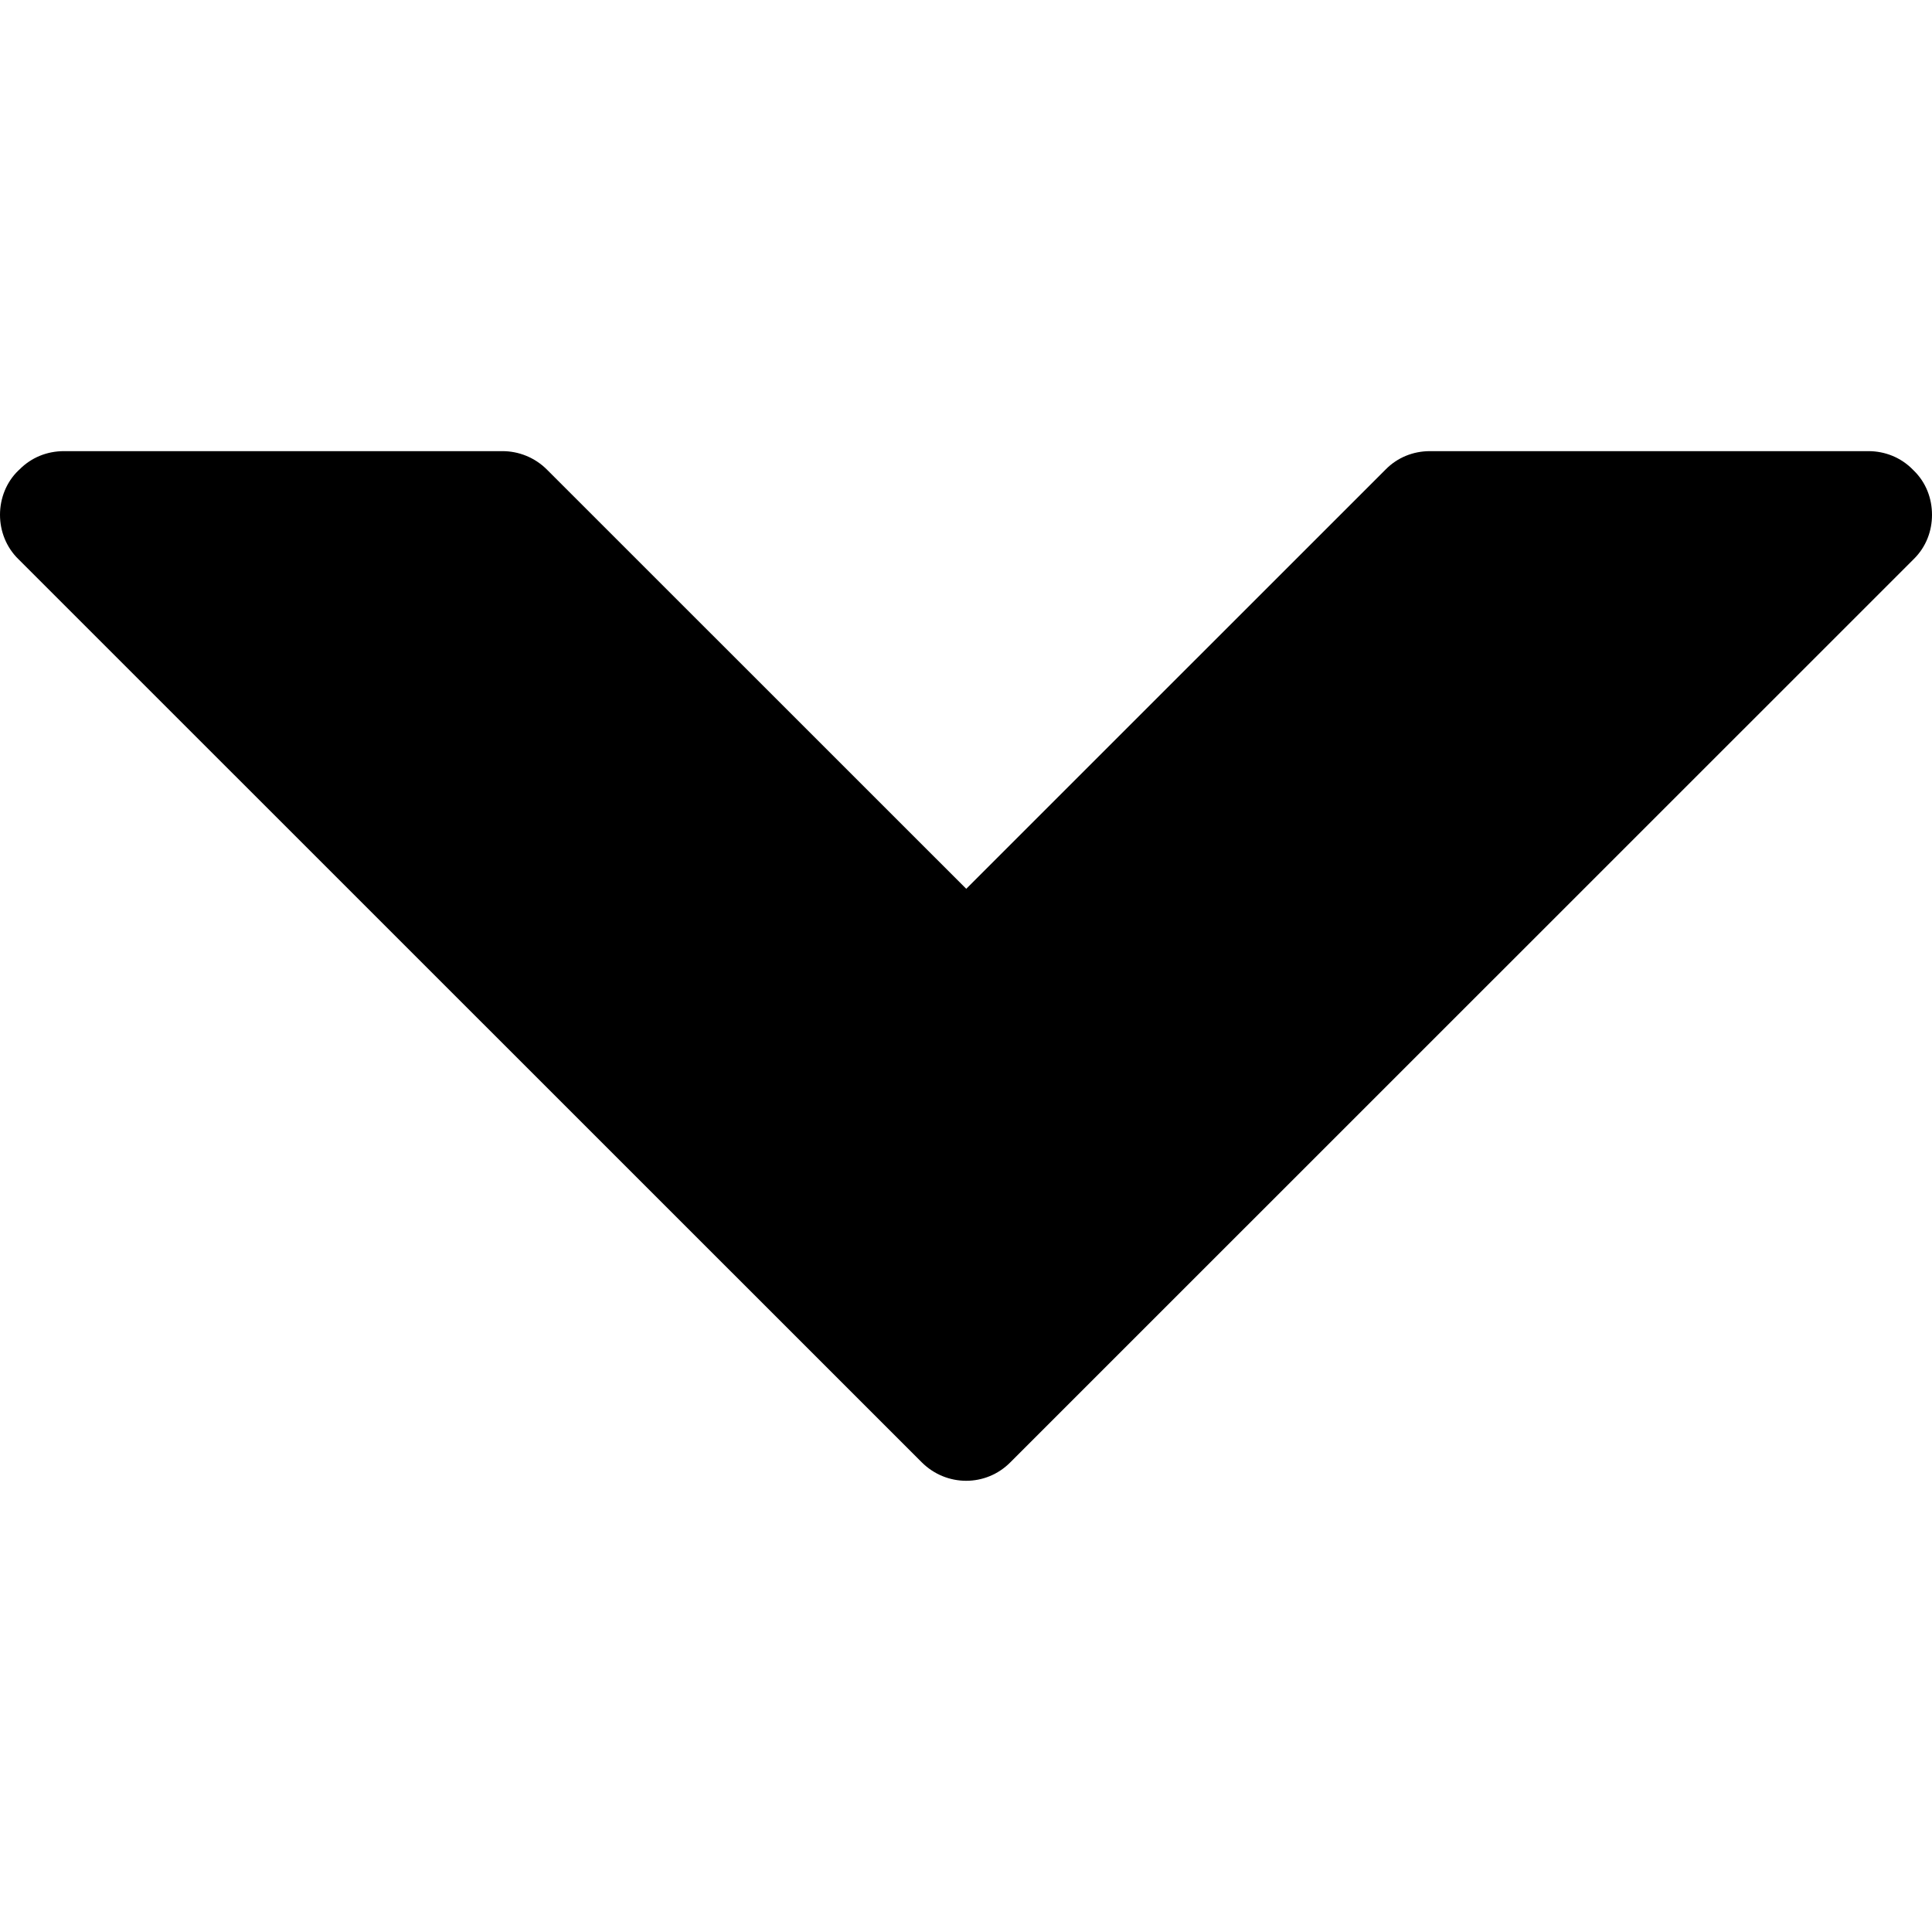
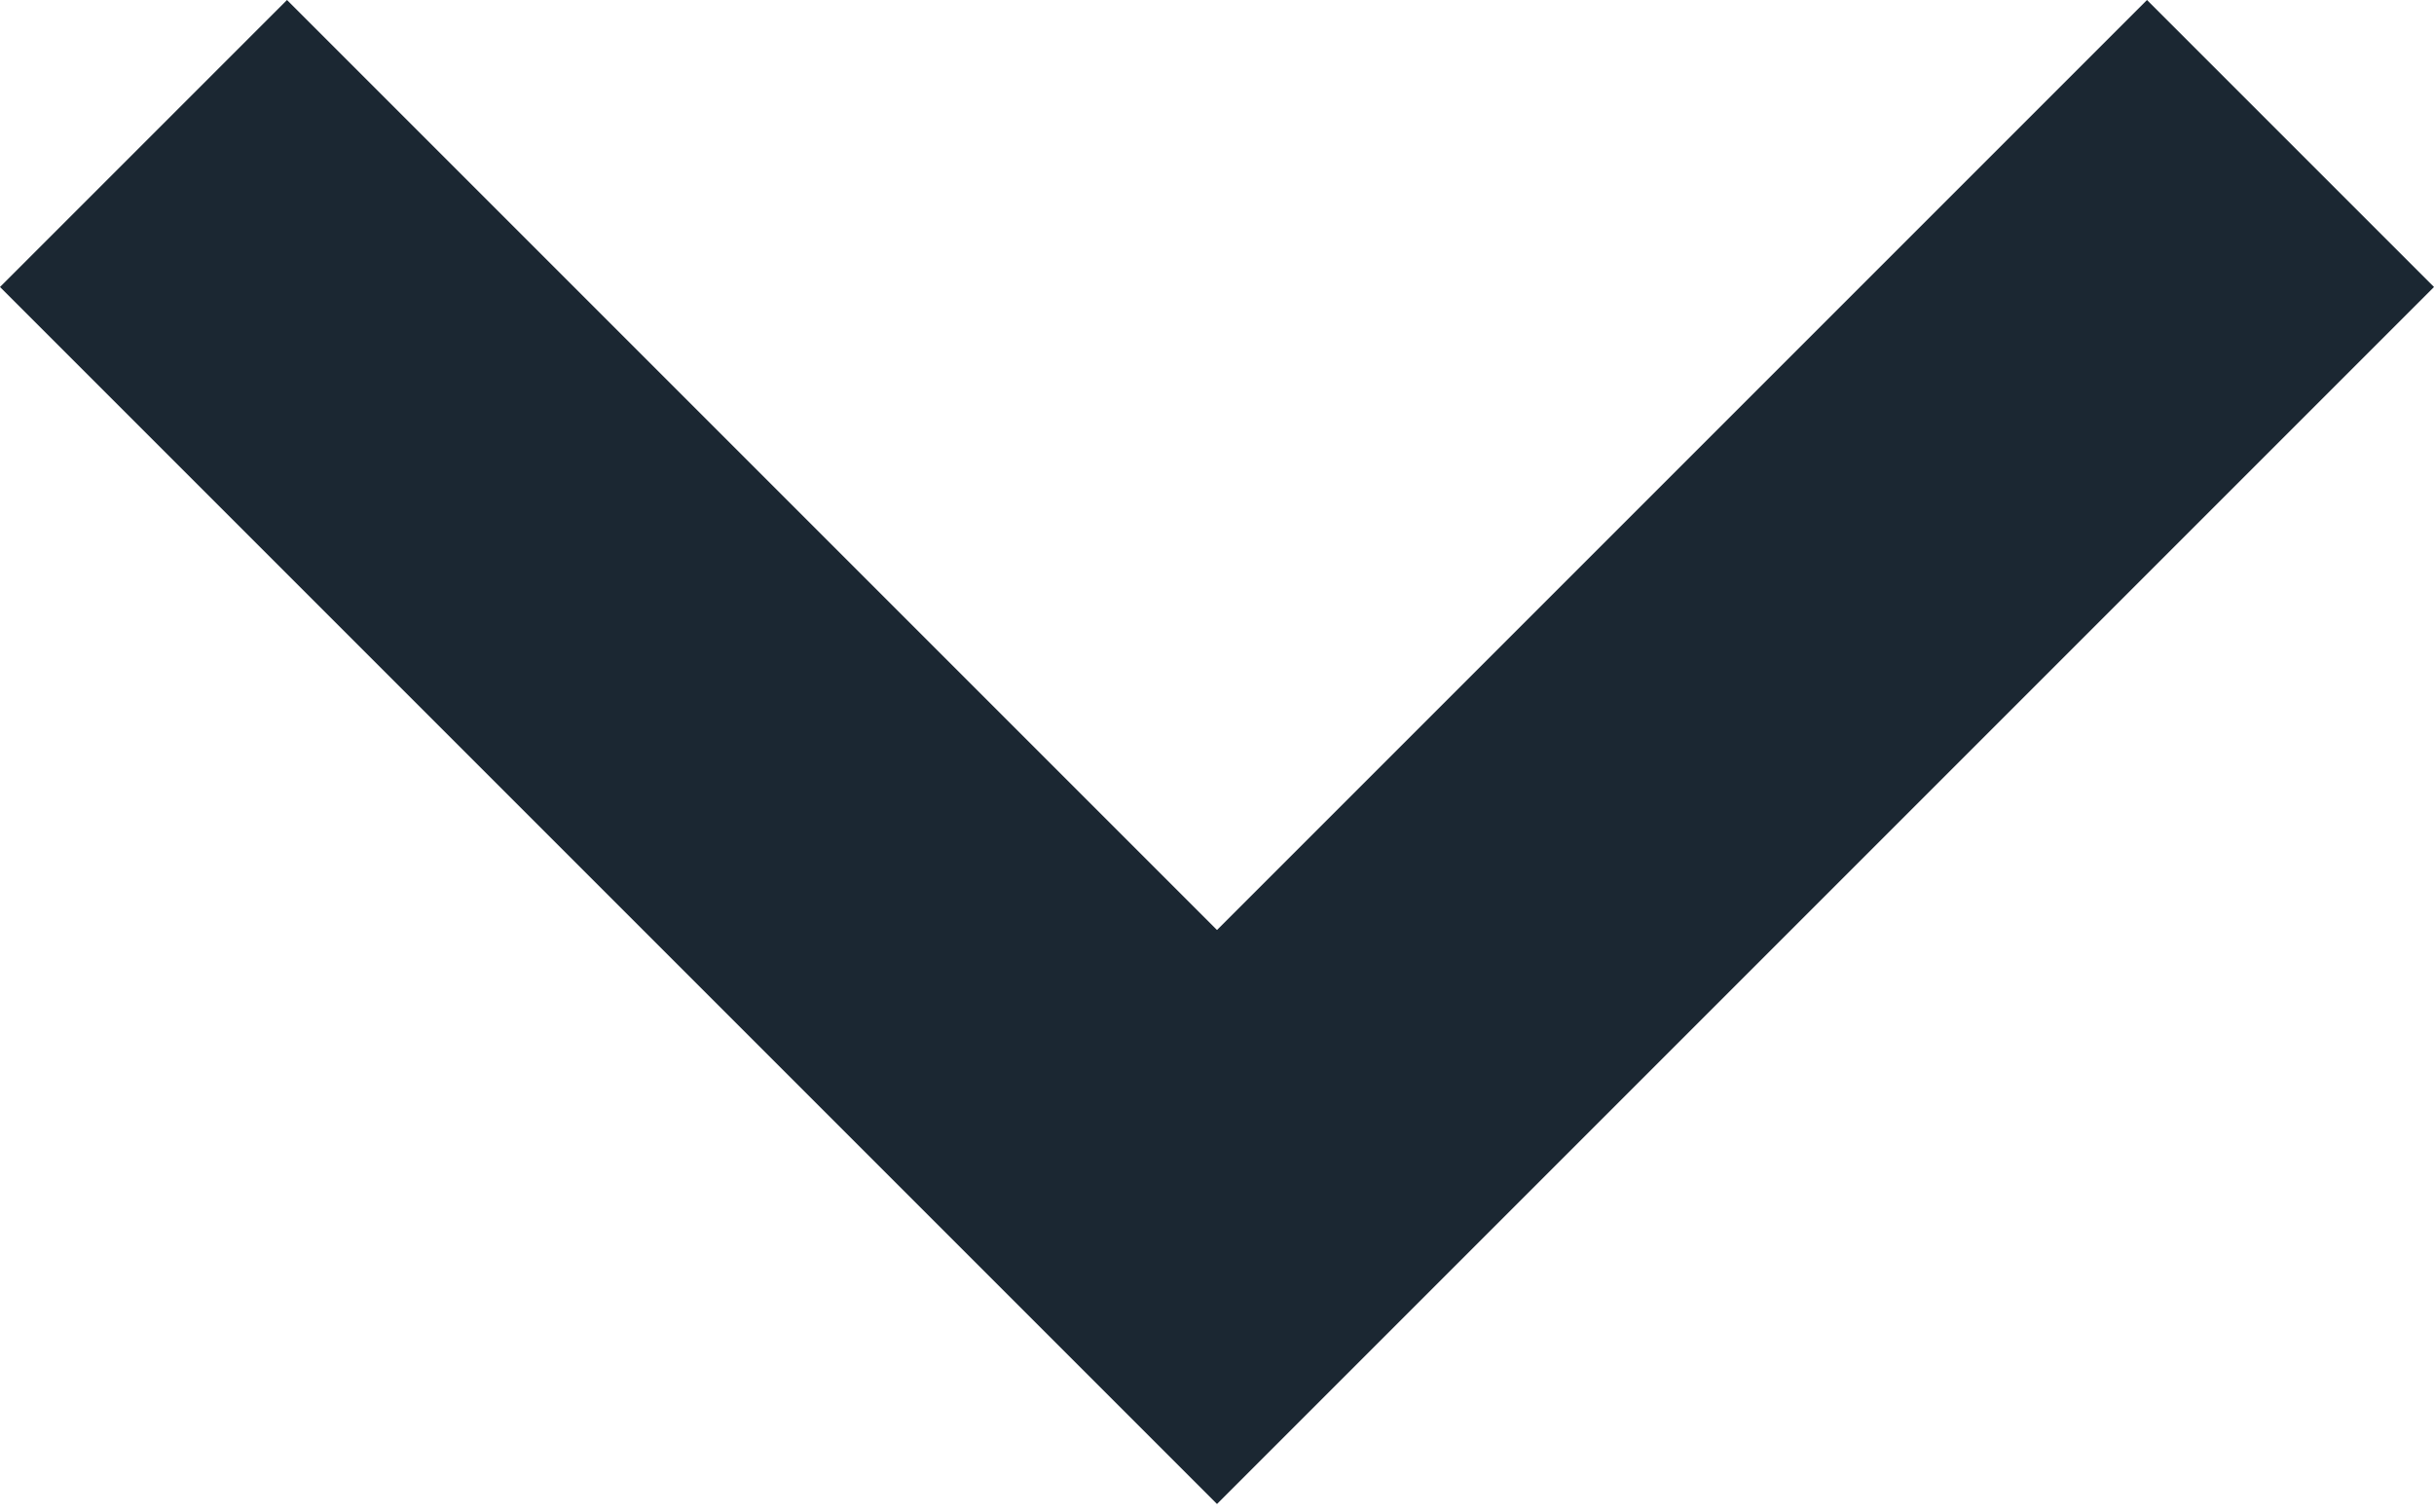
- <svg xmlns="http://www.w3.org/2000/svg" version="1.1" id="Capa_1" x="0px" y="0px" viewBox="0 0 20.633 20.633" style="enable-background:new 0 0 20.633 20.633;" xml:space="preserve">
-   <g>
-     <path d="M10.79,15.617l9.648-9.646c0.133-0.131,0.195-0.301,0.195-0.473s-0.062-0.344-0.195-0.473l-0.012-0.012   c-0.125-0.127-0.295-0.195-0.472-0.195h-4.682c-0.18,0-0.348,0.068-0.473,0.195l-4.48,4.479l-4.48-4.479   C5.711,4.886,5.54,4.818,5.366,4.818H0.684c-0.182,0-0.349,0.068-0.475,0.195L0.196,5.025C0.068,5.148,0,5.322,0,5.498   c0,0.176,0.068,0.348,0.196,0.473l9.648,9.646C10.108,15.88,10.53,15.88,10.79,15.617z" />
-     <g>
- 	</g>
-     <g>
- 	</g>
-     <g>
- 	</g>
-     <g>
- 	</g>
-     <g>
- 	</g>
-     <g>
- 	</g>
-     <g>
- 	</g>
-     <g>
- 	</g>
-     <g>
- 	</g>
-     <g>
- 	</g>
-     <g>
- 	</g>
-     <g>
- 	</g>
-     <g>
- 	</g>
-     <g>
- 	</g>
-     <g>
- 	</g>
-   </g>
-   <g>
- </g>
-   <g>
- </g>
-   <g>
- </g>
-   <g>
- </g>
-   <g>
- </g>
-   <g>
- </g>
-   <g>
- </g>
-   <g>
- </g>
-   <g>
- </g>
-   <g>
- </g>
-   <g>
- </g>
-   <g>
- </g>
-   <g>
- </g>
-   <g>
- </g>
-   <g>
- </g>
+ <svg xmlns="http://www.w3.org/2000/svg" width="256" height="159" viewBox="0 0 256 159" fill="none">
+   <path d="M225.813 0L128 97.813L30.187 0L0 30.186L128 158.186L256 30.186L225.813 0Z" fill="#1B2732" />
</svg>
